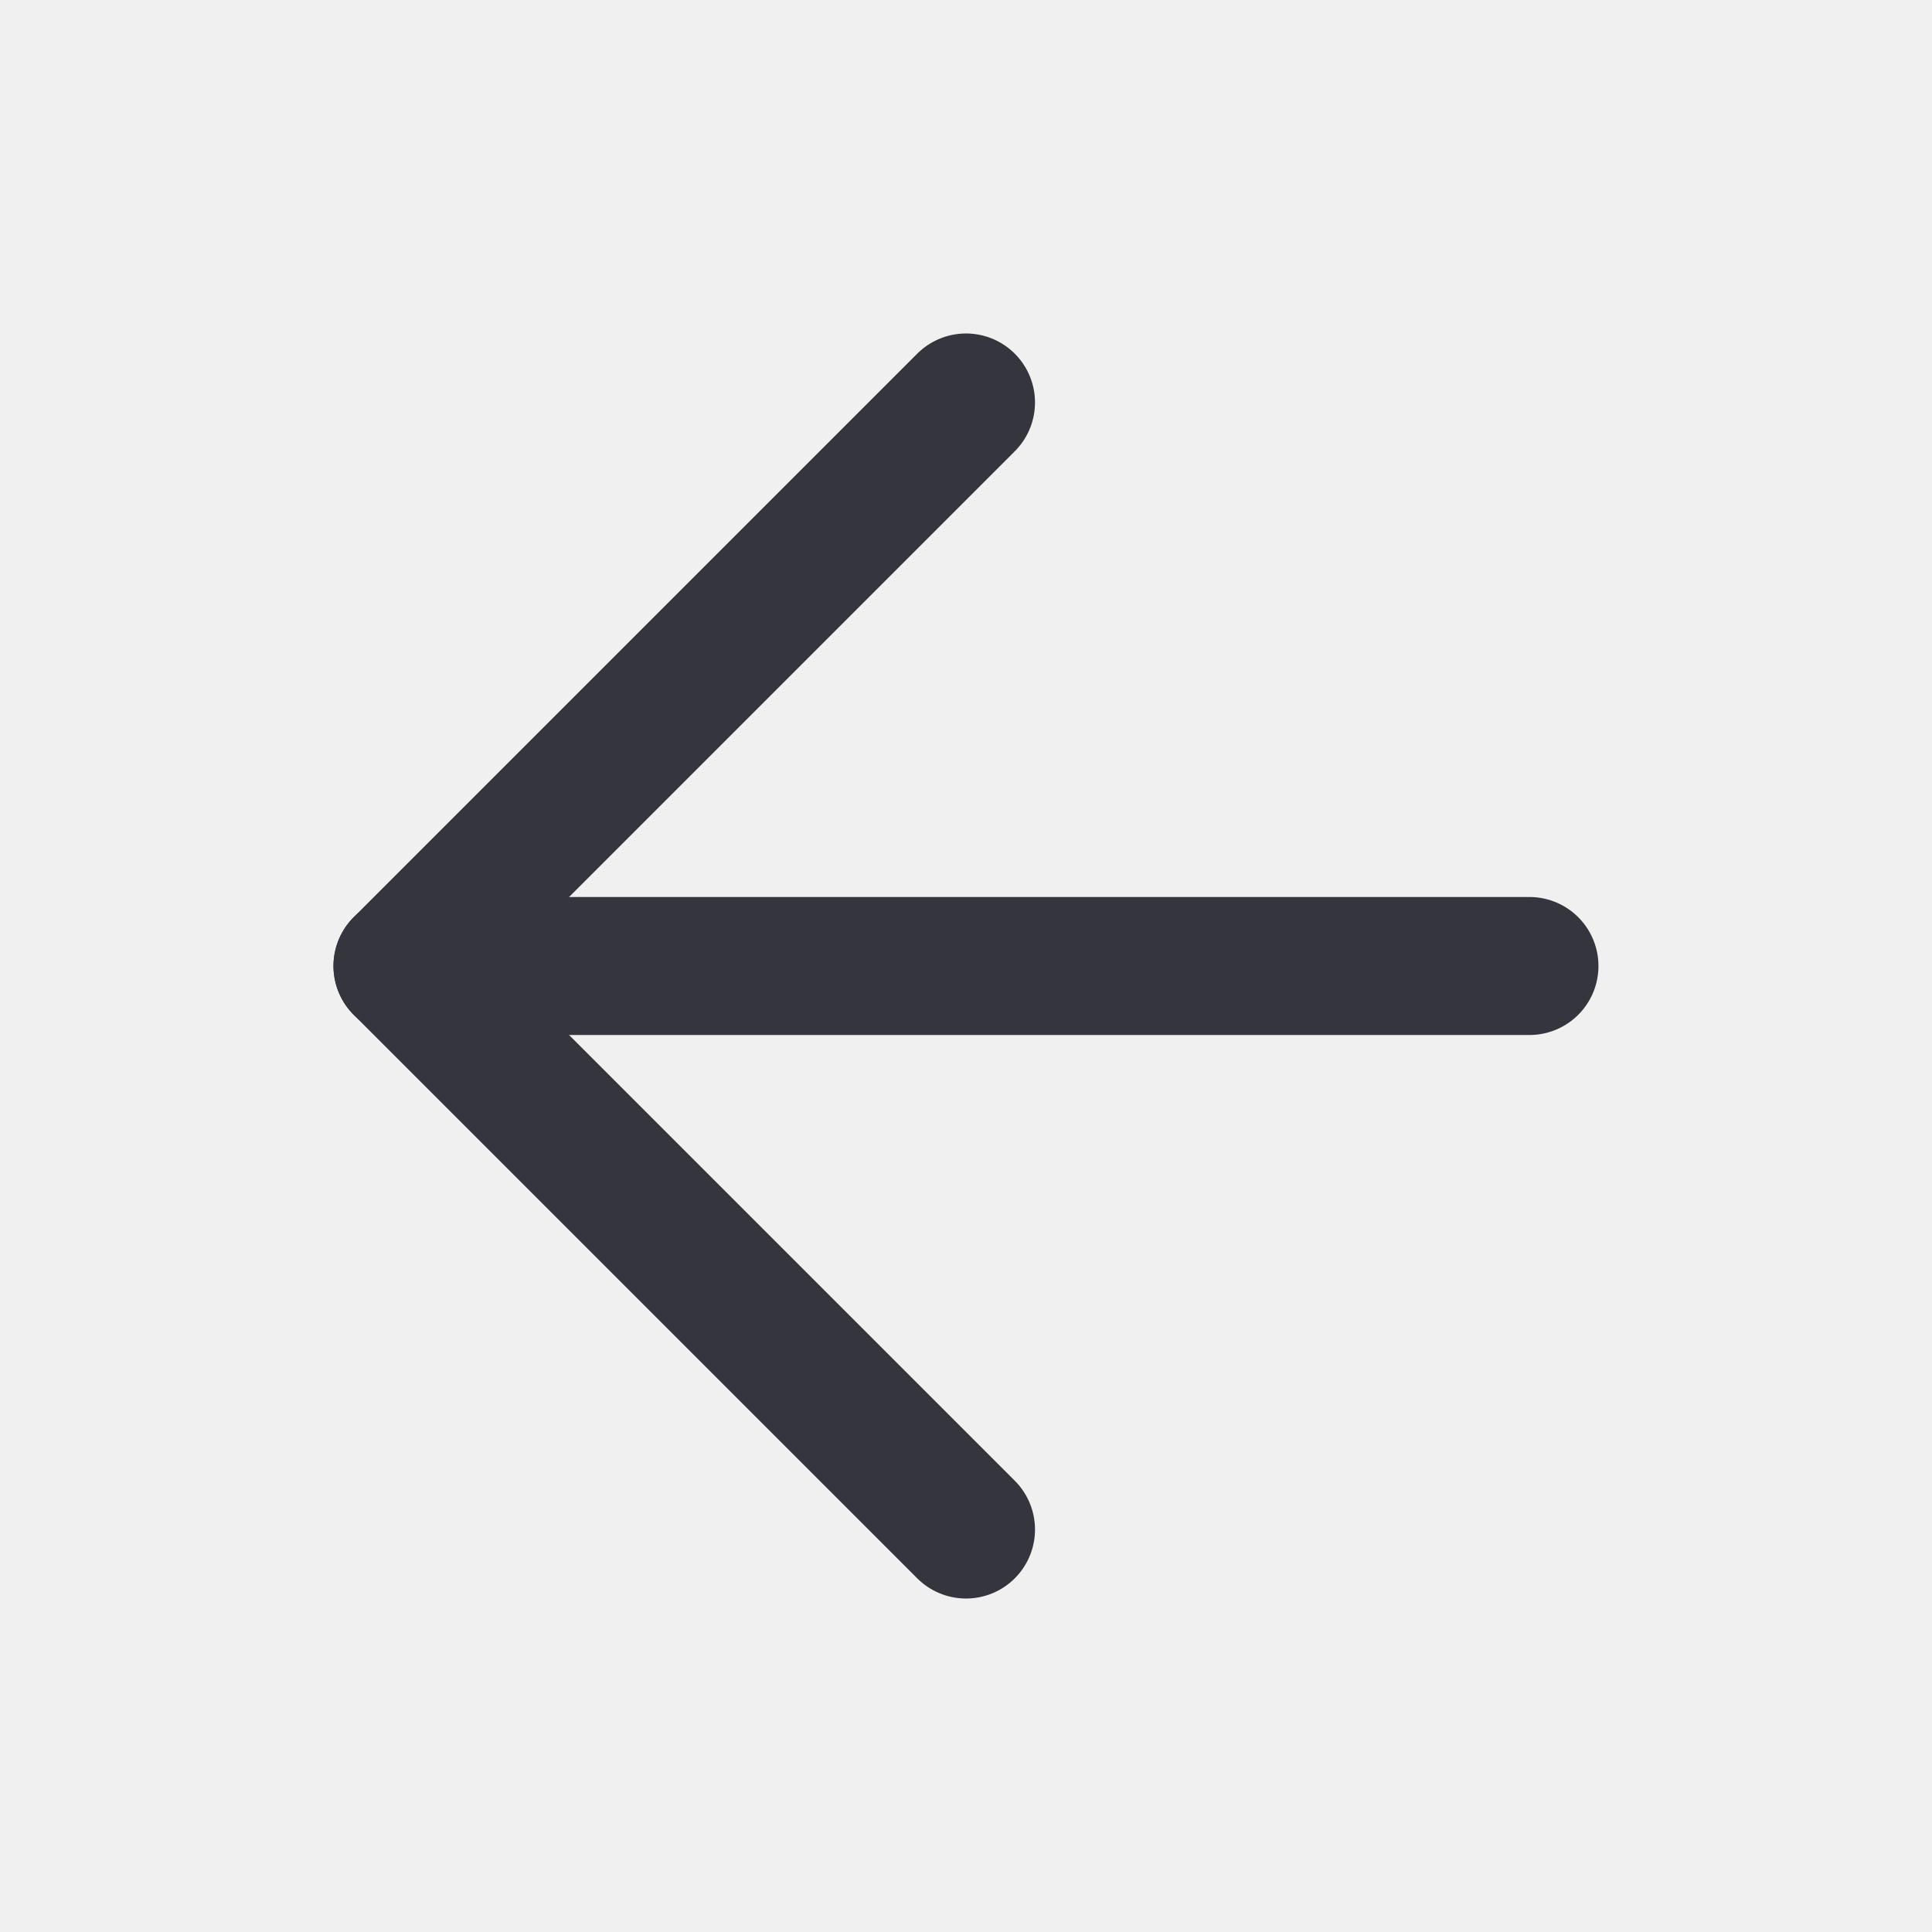
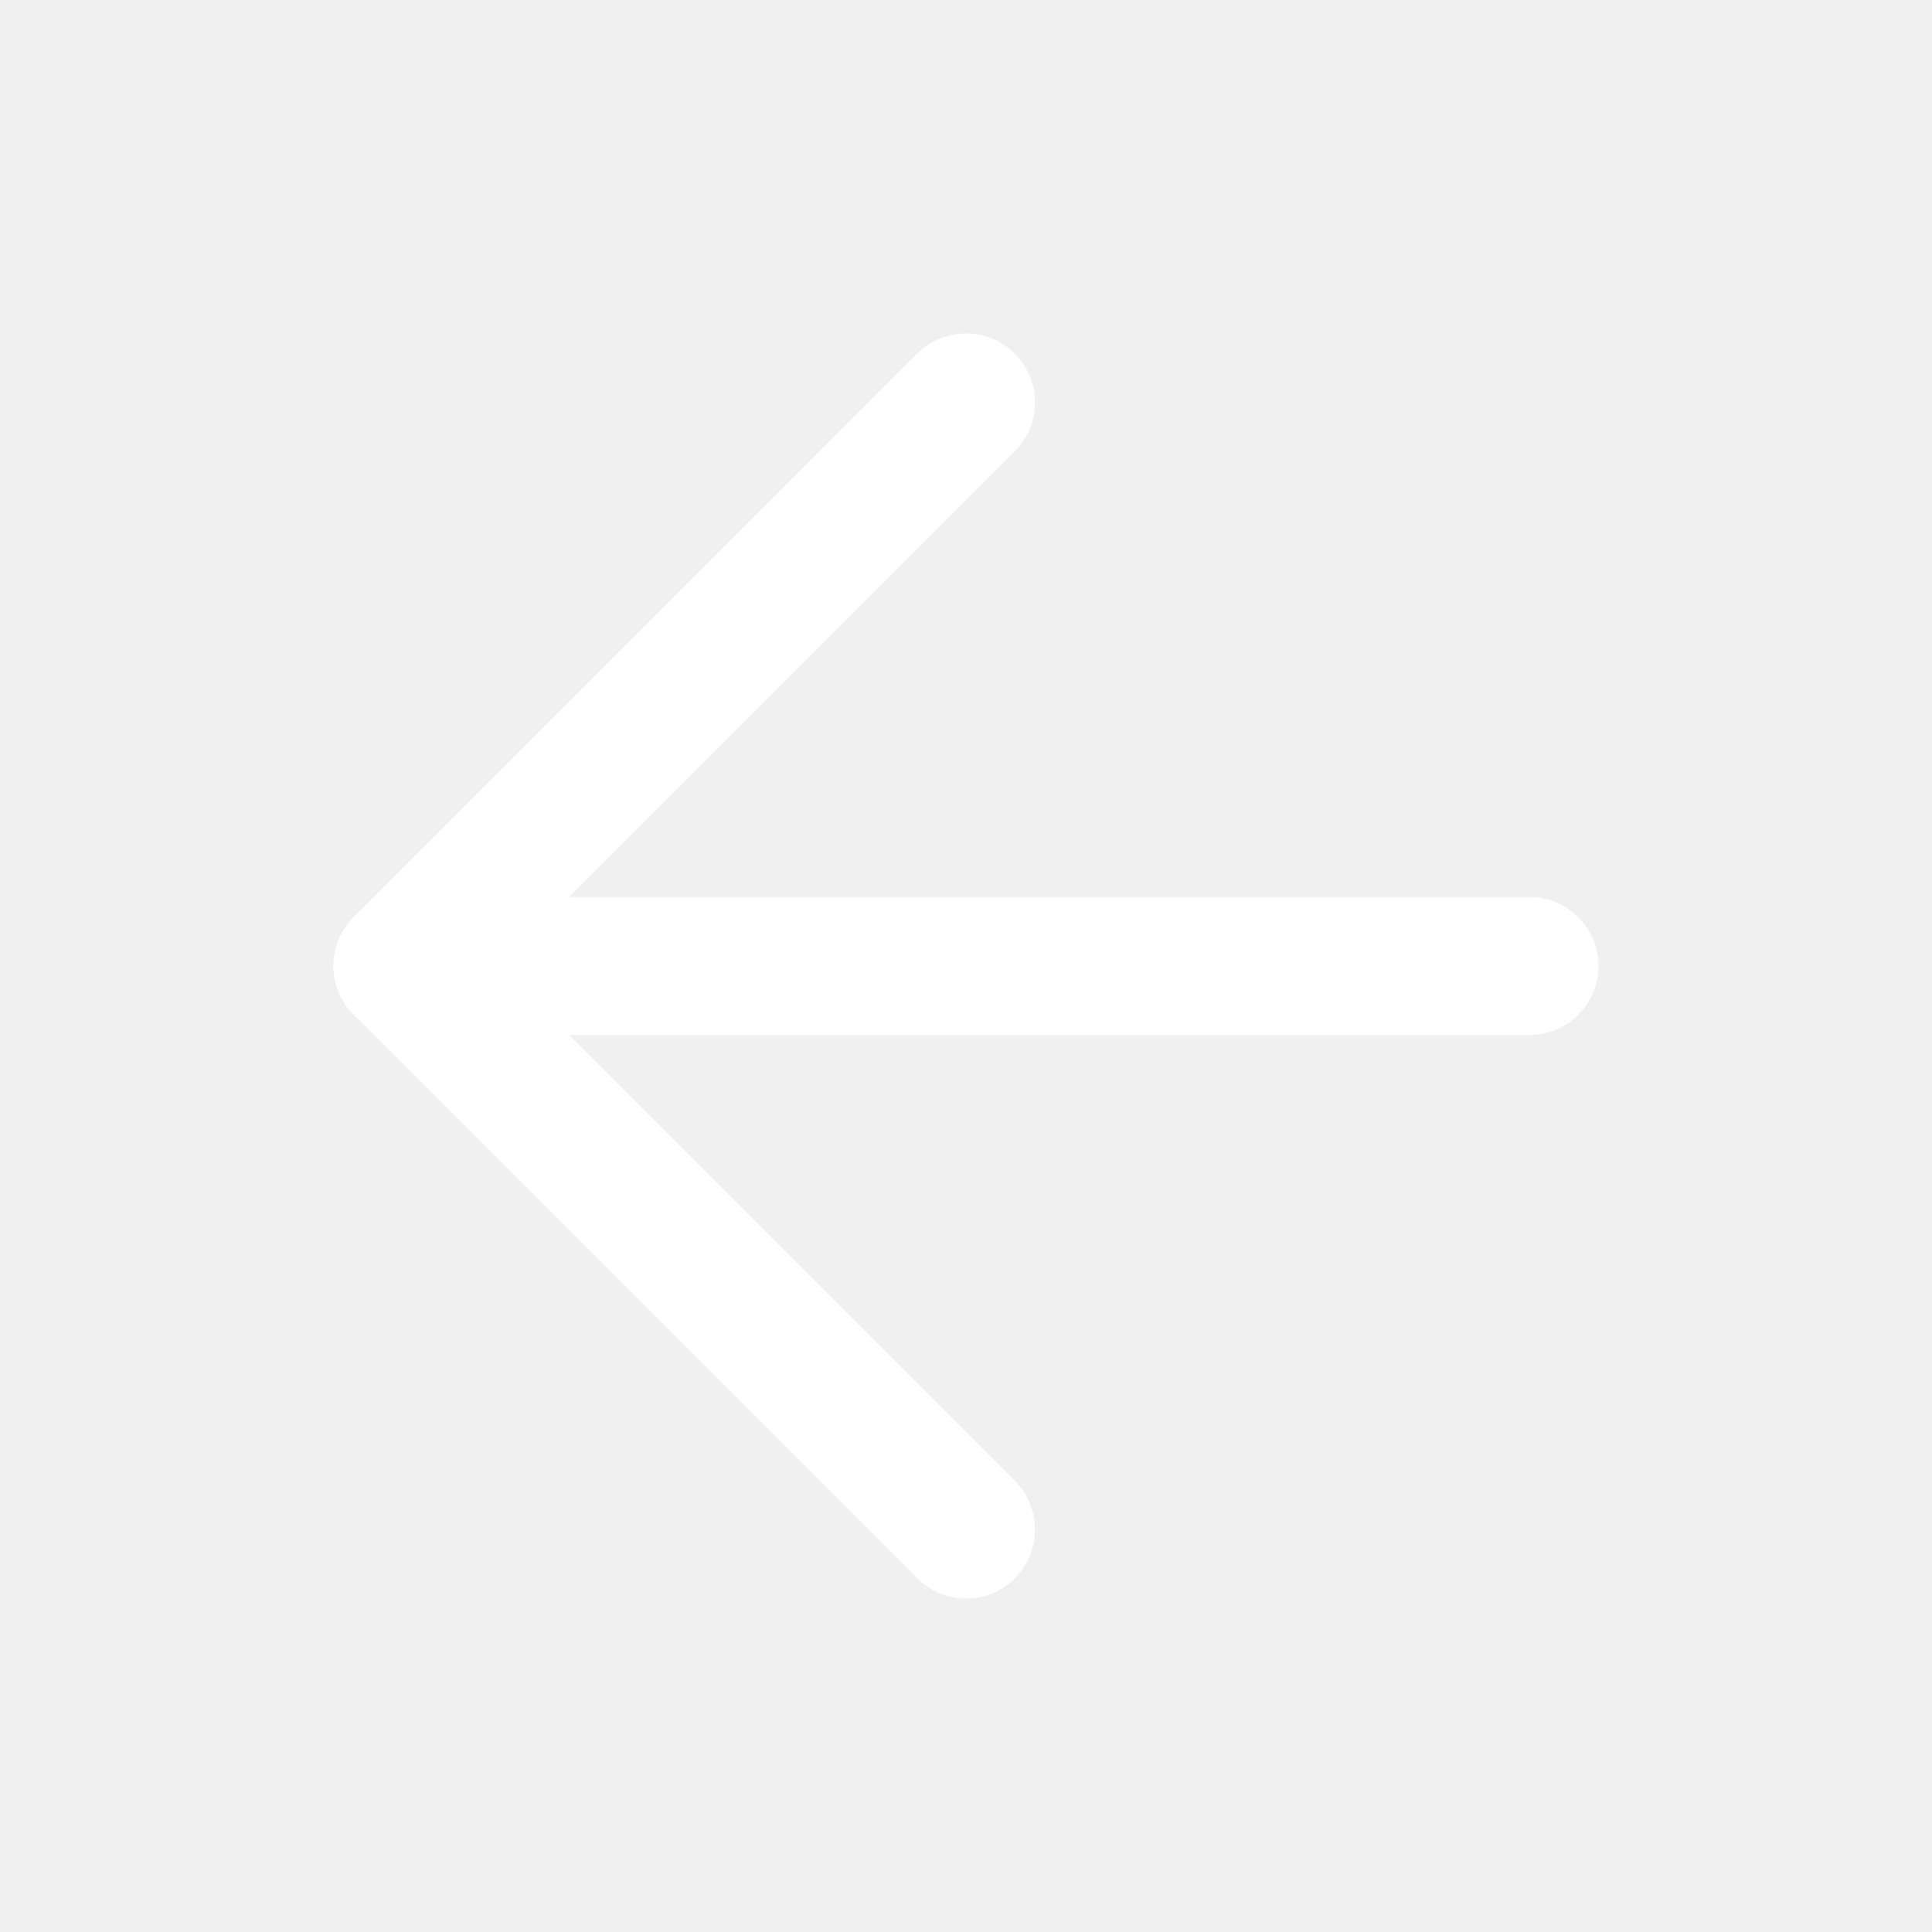
<svg xmlns="http://www.w3.org/2000/svg" width="28" height="28" viewBox="0 0 28 28" fill="none">
-   <path d="M22.166 14H5.833" stroke="#35353D" stroke-width="2" stroke-linecap="round" stroke-linejoin="round" />
-   <path d="M14 22.167L5.833 14L14 5.833" stroke="#35353D" stroke-width="2" stroke-linecap="round" stroke-linejoin="round" />
+   <path d="M22.166 14H5.833" stroke="#fff" stroke-width="2" stroke-linecap="round" stroke-linejoin="round" />
+   <path d="M14 22.167L5.833 14L14 5.833" stroke="#fff" stroke-width="2" stroke-linecap="round" stroke-linejoin="round" />
</svg>
